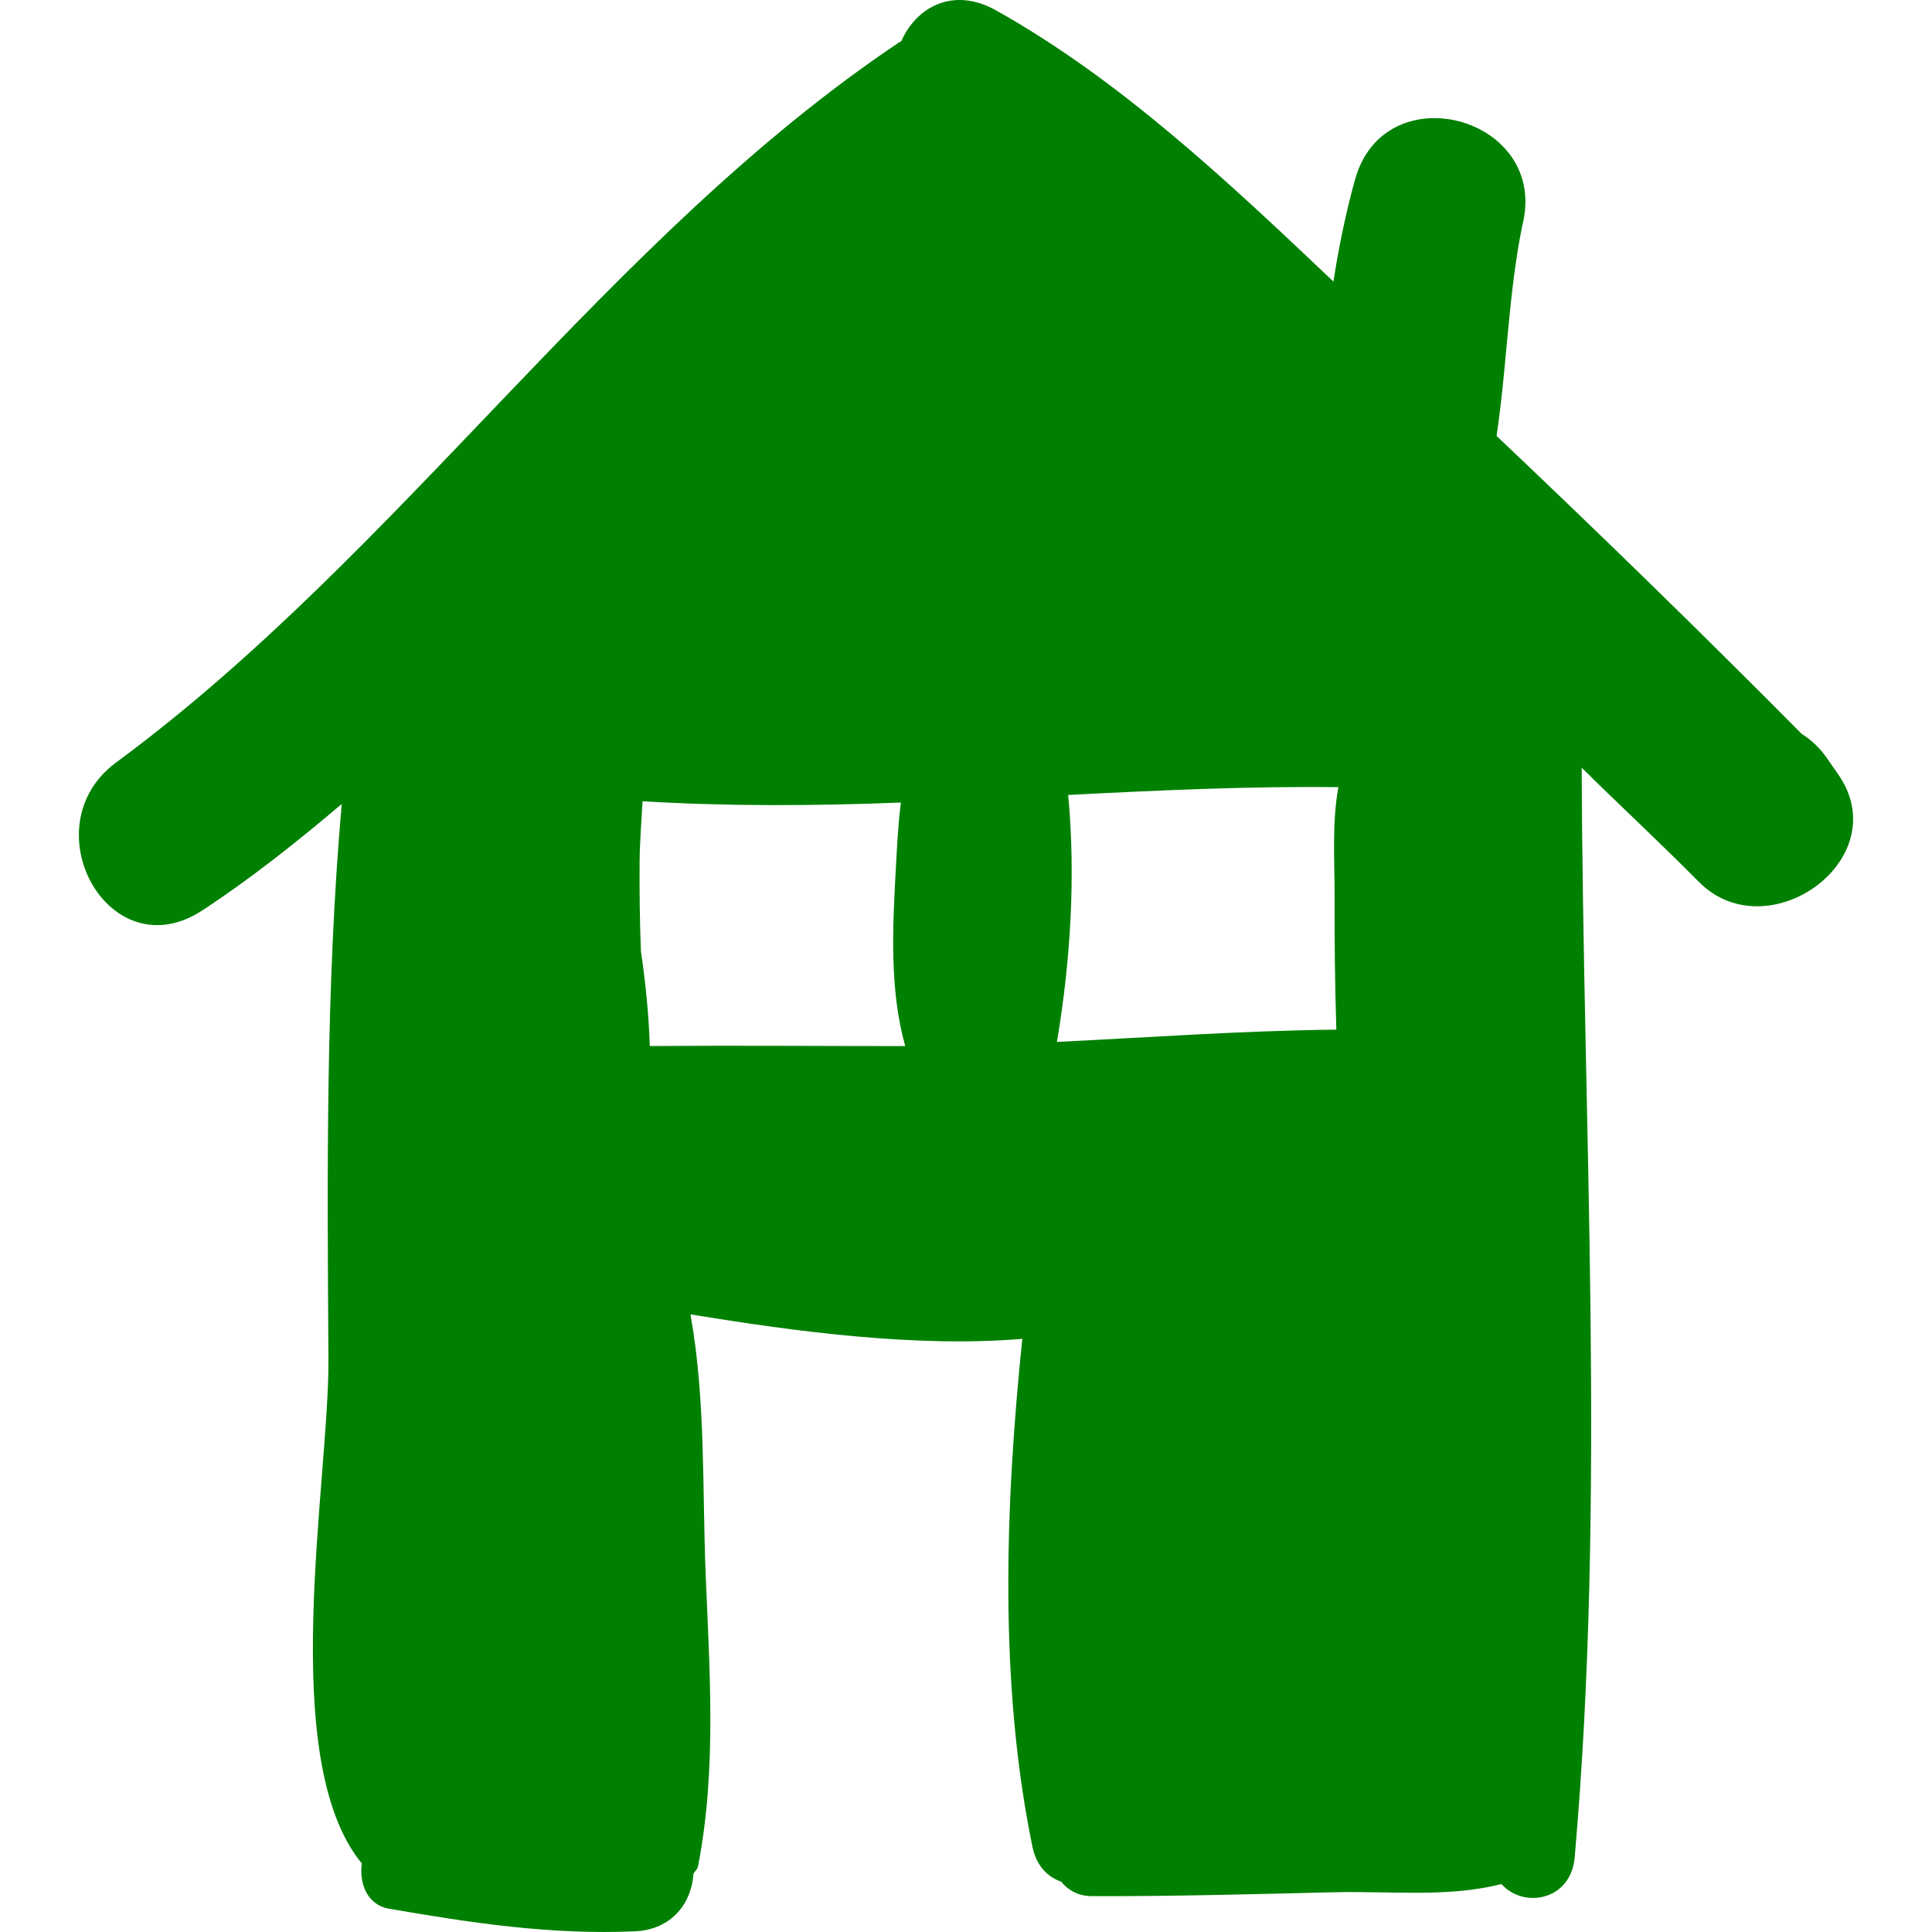
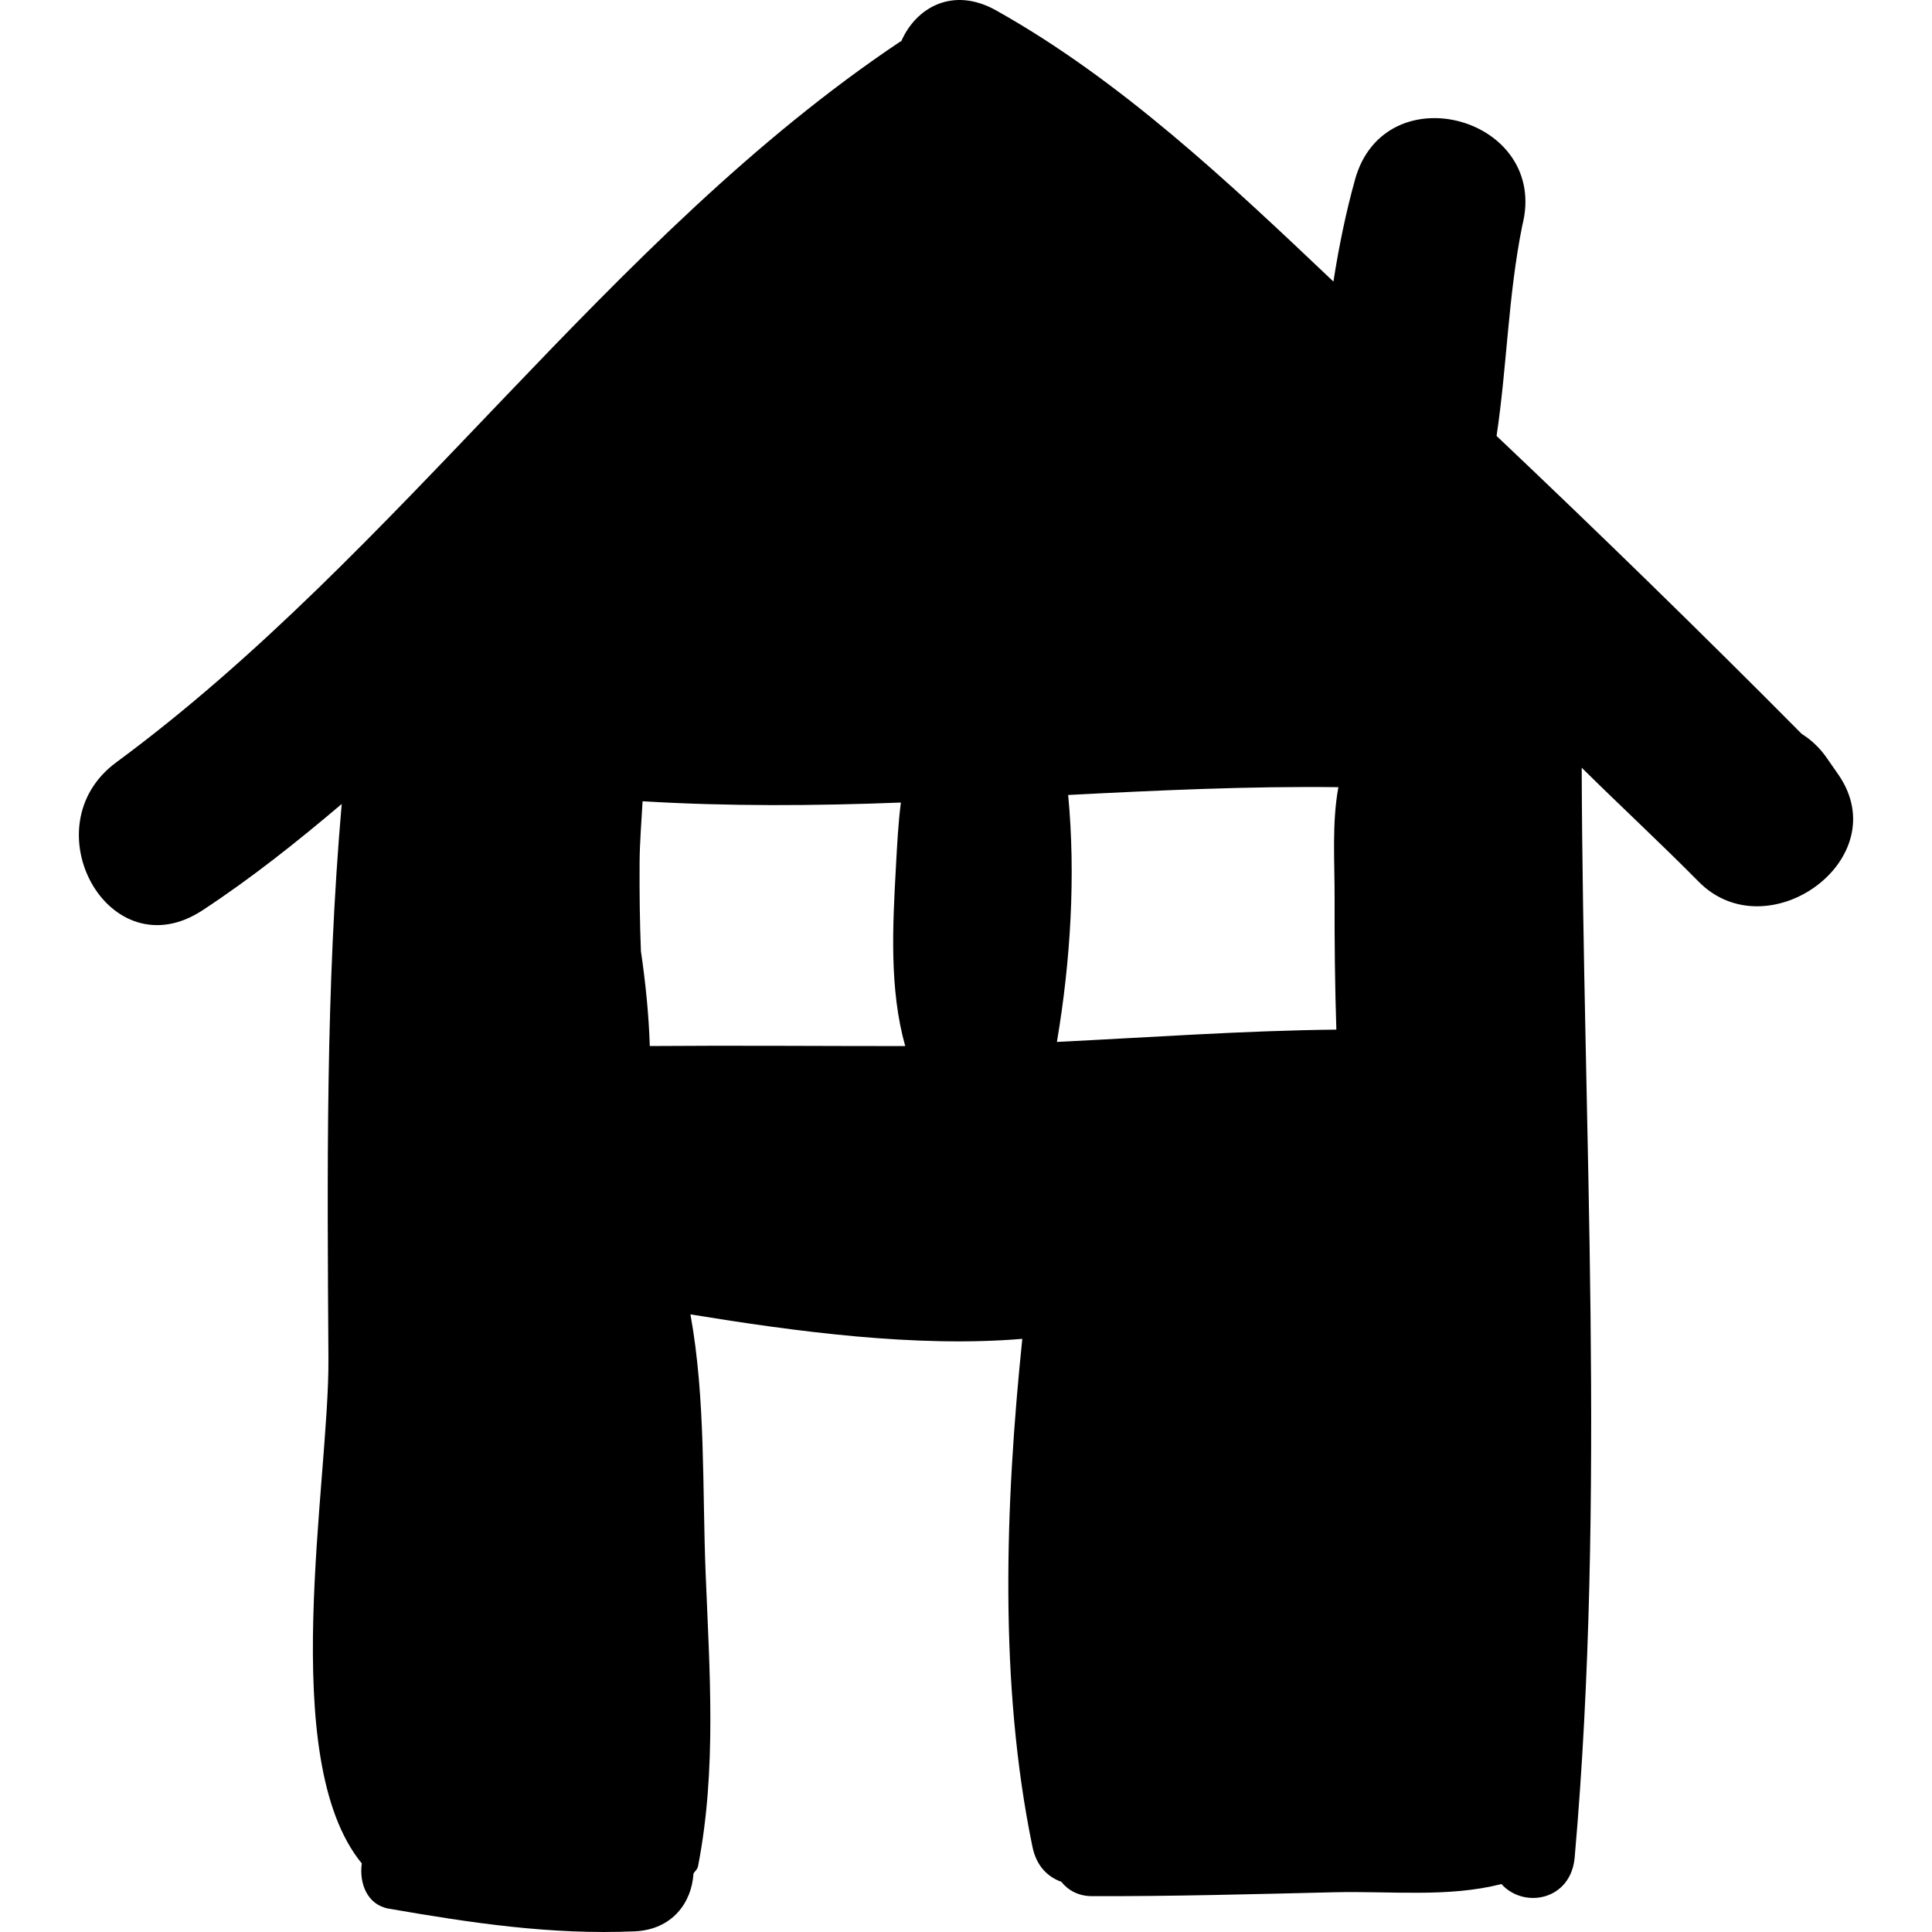
- <svg xmlns="http://www.w3.org/2000/svg" fill="#008000" height="800px" width="800px" version="1.1" id="Capa_1" viewBox="0 0 433.339 433.339" xml:space="preserve">
+ <svg xmlns="http://www.w3.org/2000/svg" fill="#000000" height="800px" width="800px" version="1.1" id="Capa_1" viewBox="0 0 433.339 433.339" xml:space="preserve">
  <path d="M412.286,173.666c-0.873-1.257-1.746-2.509-2.621-3.764c-1.534-2.201-3.436-3.965-5.539-5.285  c-22.458-22.646-45.301-44.904-68.453-66.839c2.357-15.729,2.588-31.431,5.761-47.171c6.277-24.25-30.786-34.481-37.504-10.342  c-2.022,7.263-3.629,15.03-4.848,22.887c-23.531-22.328-47.803-45.22-75.665-60.822c-9.7-5.434-17.968-0.634-21.258,6.905  c-0.076,0.049-0.163,0.046-0.239,0.097C136.162,53.333,89.967,123.903,26.061,171.004c-19.45,14.336-1.664,46.981,19.38,33.16  c10.973-7.209,21.211-15.366,31.204-23.833c-3.616,41.372-3.242,82.574-2.979,124.539c0.171,27.488-11.726,89.676,7.483,113.091  c-0.618,4.439,1.2,9.301,6.071,10.147c18.471,3.197,36.331,5.897,55.133,5.084c8.483-0.369,12.797-6.523,13.188-12.922  c0.309-0.621,0.873-0.9,1.03-1.707c4.217-21.64,2.575-43.849,1.696-65.77c-0.764-19.036,0.022-39.093-3.404-57.982  c23.564,3.848,50.57,7.488,74.435,5.486c-3.875,37.523-5.225,77.594,2.271,113.904c0.905,4.39,3.442,6.781,6.461,7.87  c1.534,1.878,3.786,3.22,6.894,3.228c18.141,0.055,36.25-0.45,54.38-0.875c12.814-0.301,25.415,1.219,37.464-1.835  c5.019,5.58,15.572,3.704,16.426-5.984c7.098-80.755,1.851-163.311,1.574-244.413c8.686,8.596,17.667,16.895,26.261,25.591  C396.473,213.411,425.516,192.647,412.286,173.666z M145.745,234.62c-0.222-7.038-0.943-14.141-1.989-21.279  c-0.26-6.639-0.342-13.295-0.298-19.897c0.032-4.574,0.422-9.163,0.672-13.724c19.149,1.154,38.494,1.046,57.936,0.288  c-0.613,4.715-0.851,9.615-1.122,14.563c-0.715,13.082-1.503,27.253,2.093,40.06C183.966,234.636,164.843,234.469,145.745,234.62z   M299.344,201.333c-0.03,9.854,0.073,19.738,0.393,29.607c-20.859,0.223-41.838,1.74-62.676,2.756  c3.06-18.081,4.236-37.253,2.524-55.385c20.276-1.046,40.537-1.995,60.61-1.751C298.715,184.566,299.368,193.227,299.344,201.333z" />
</svg>
